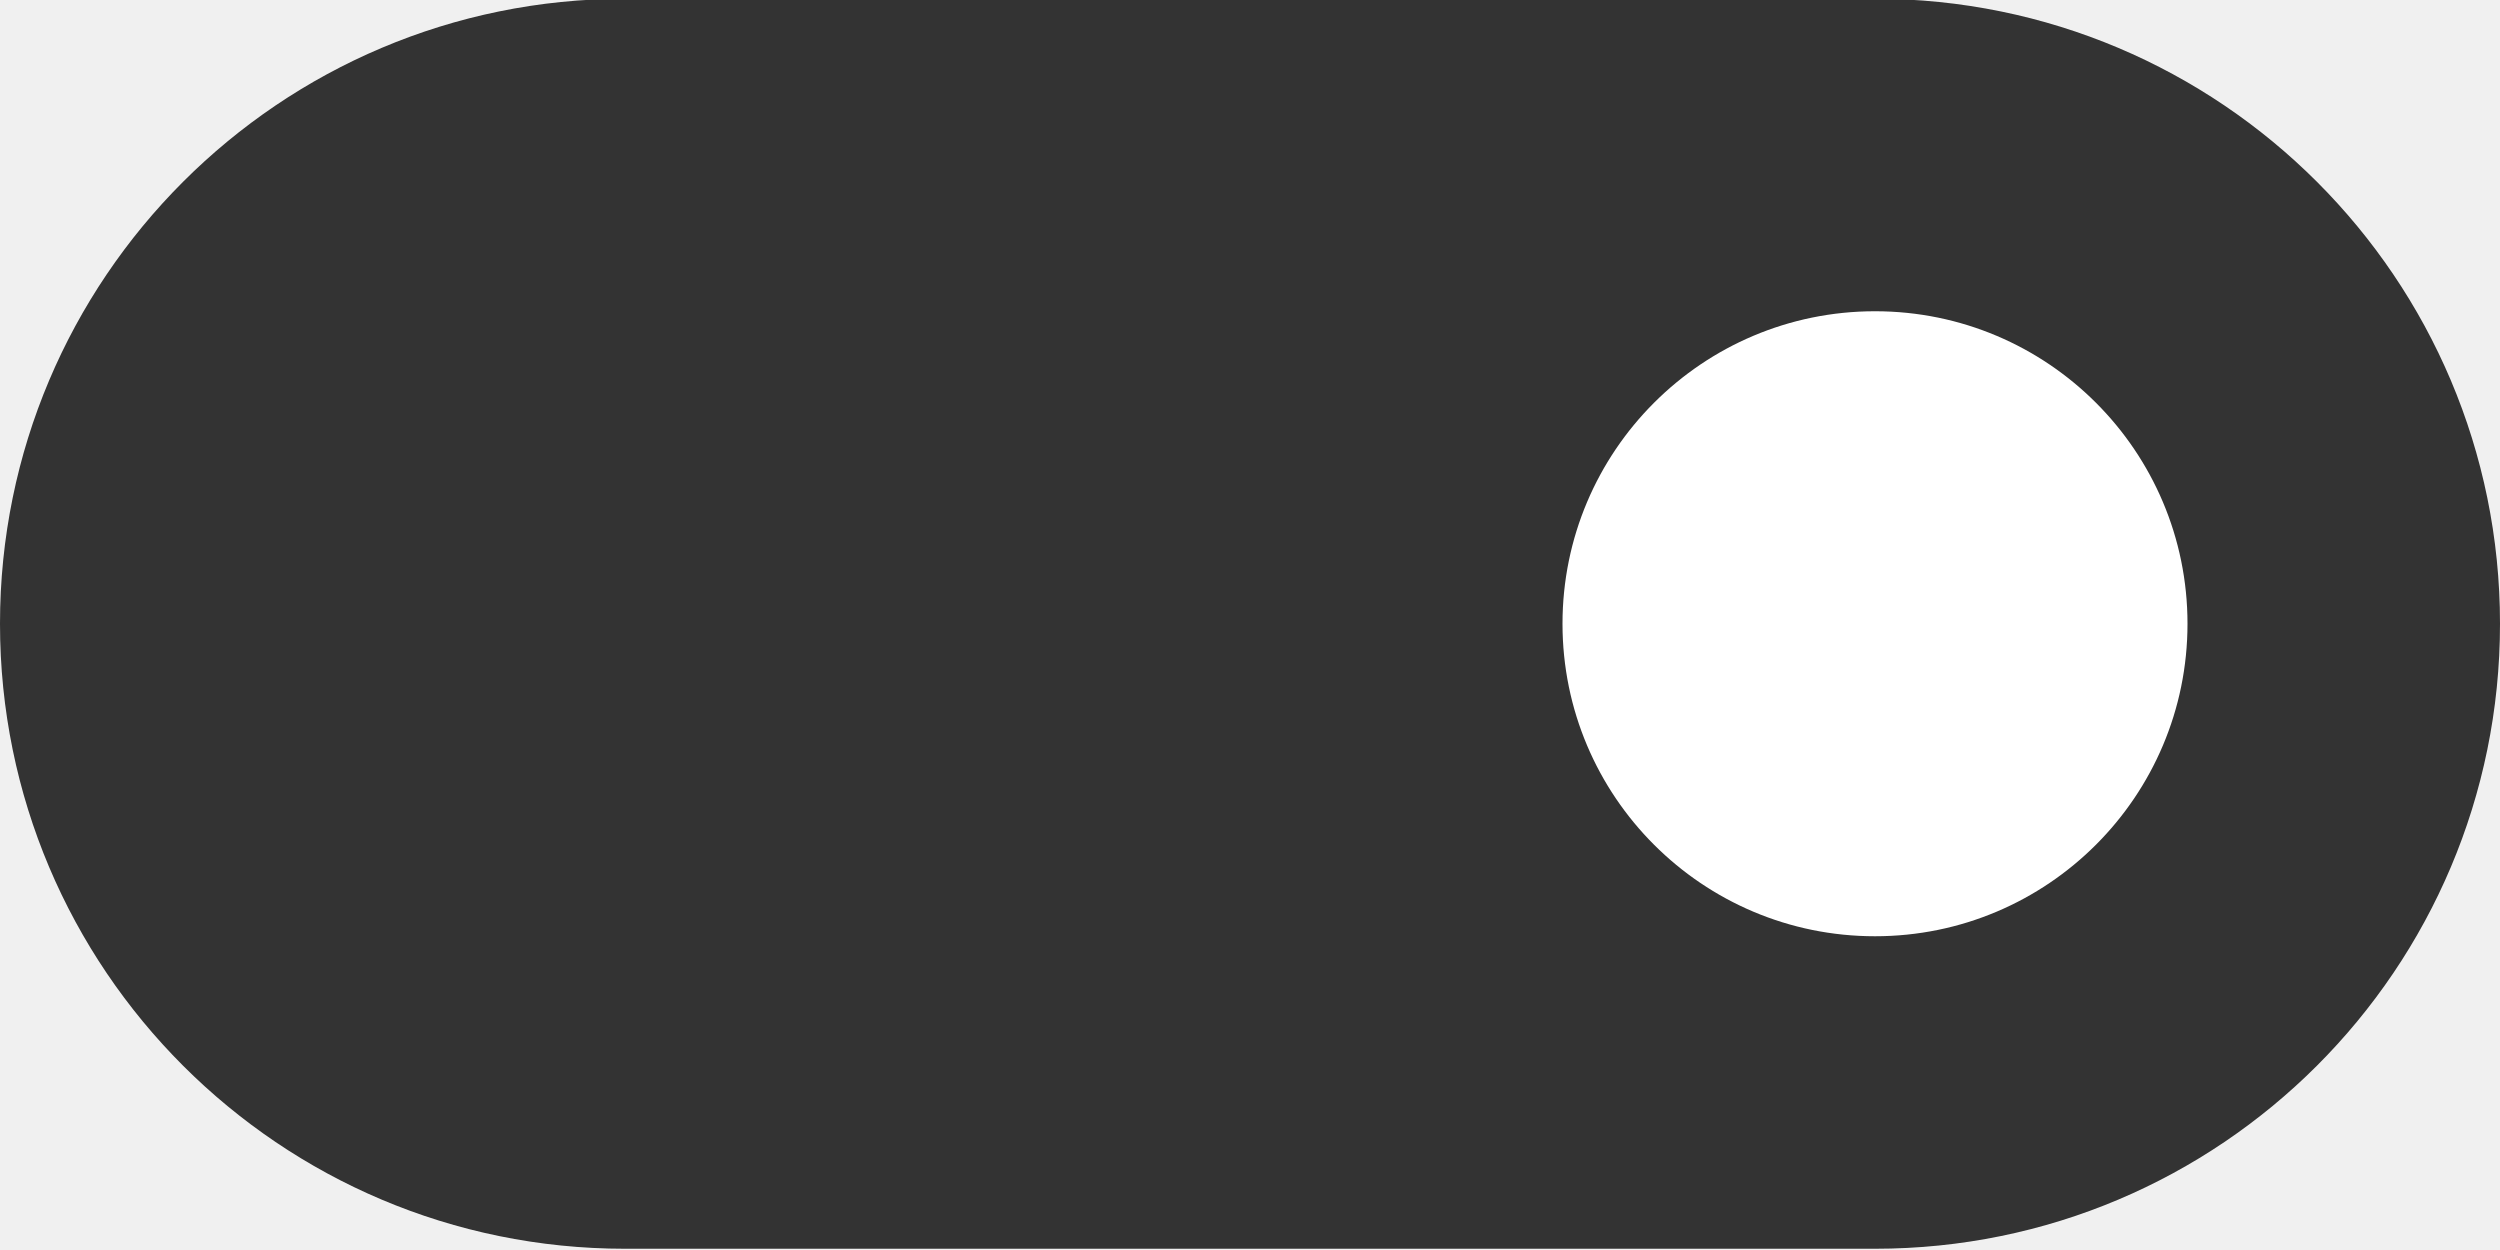
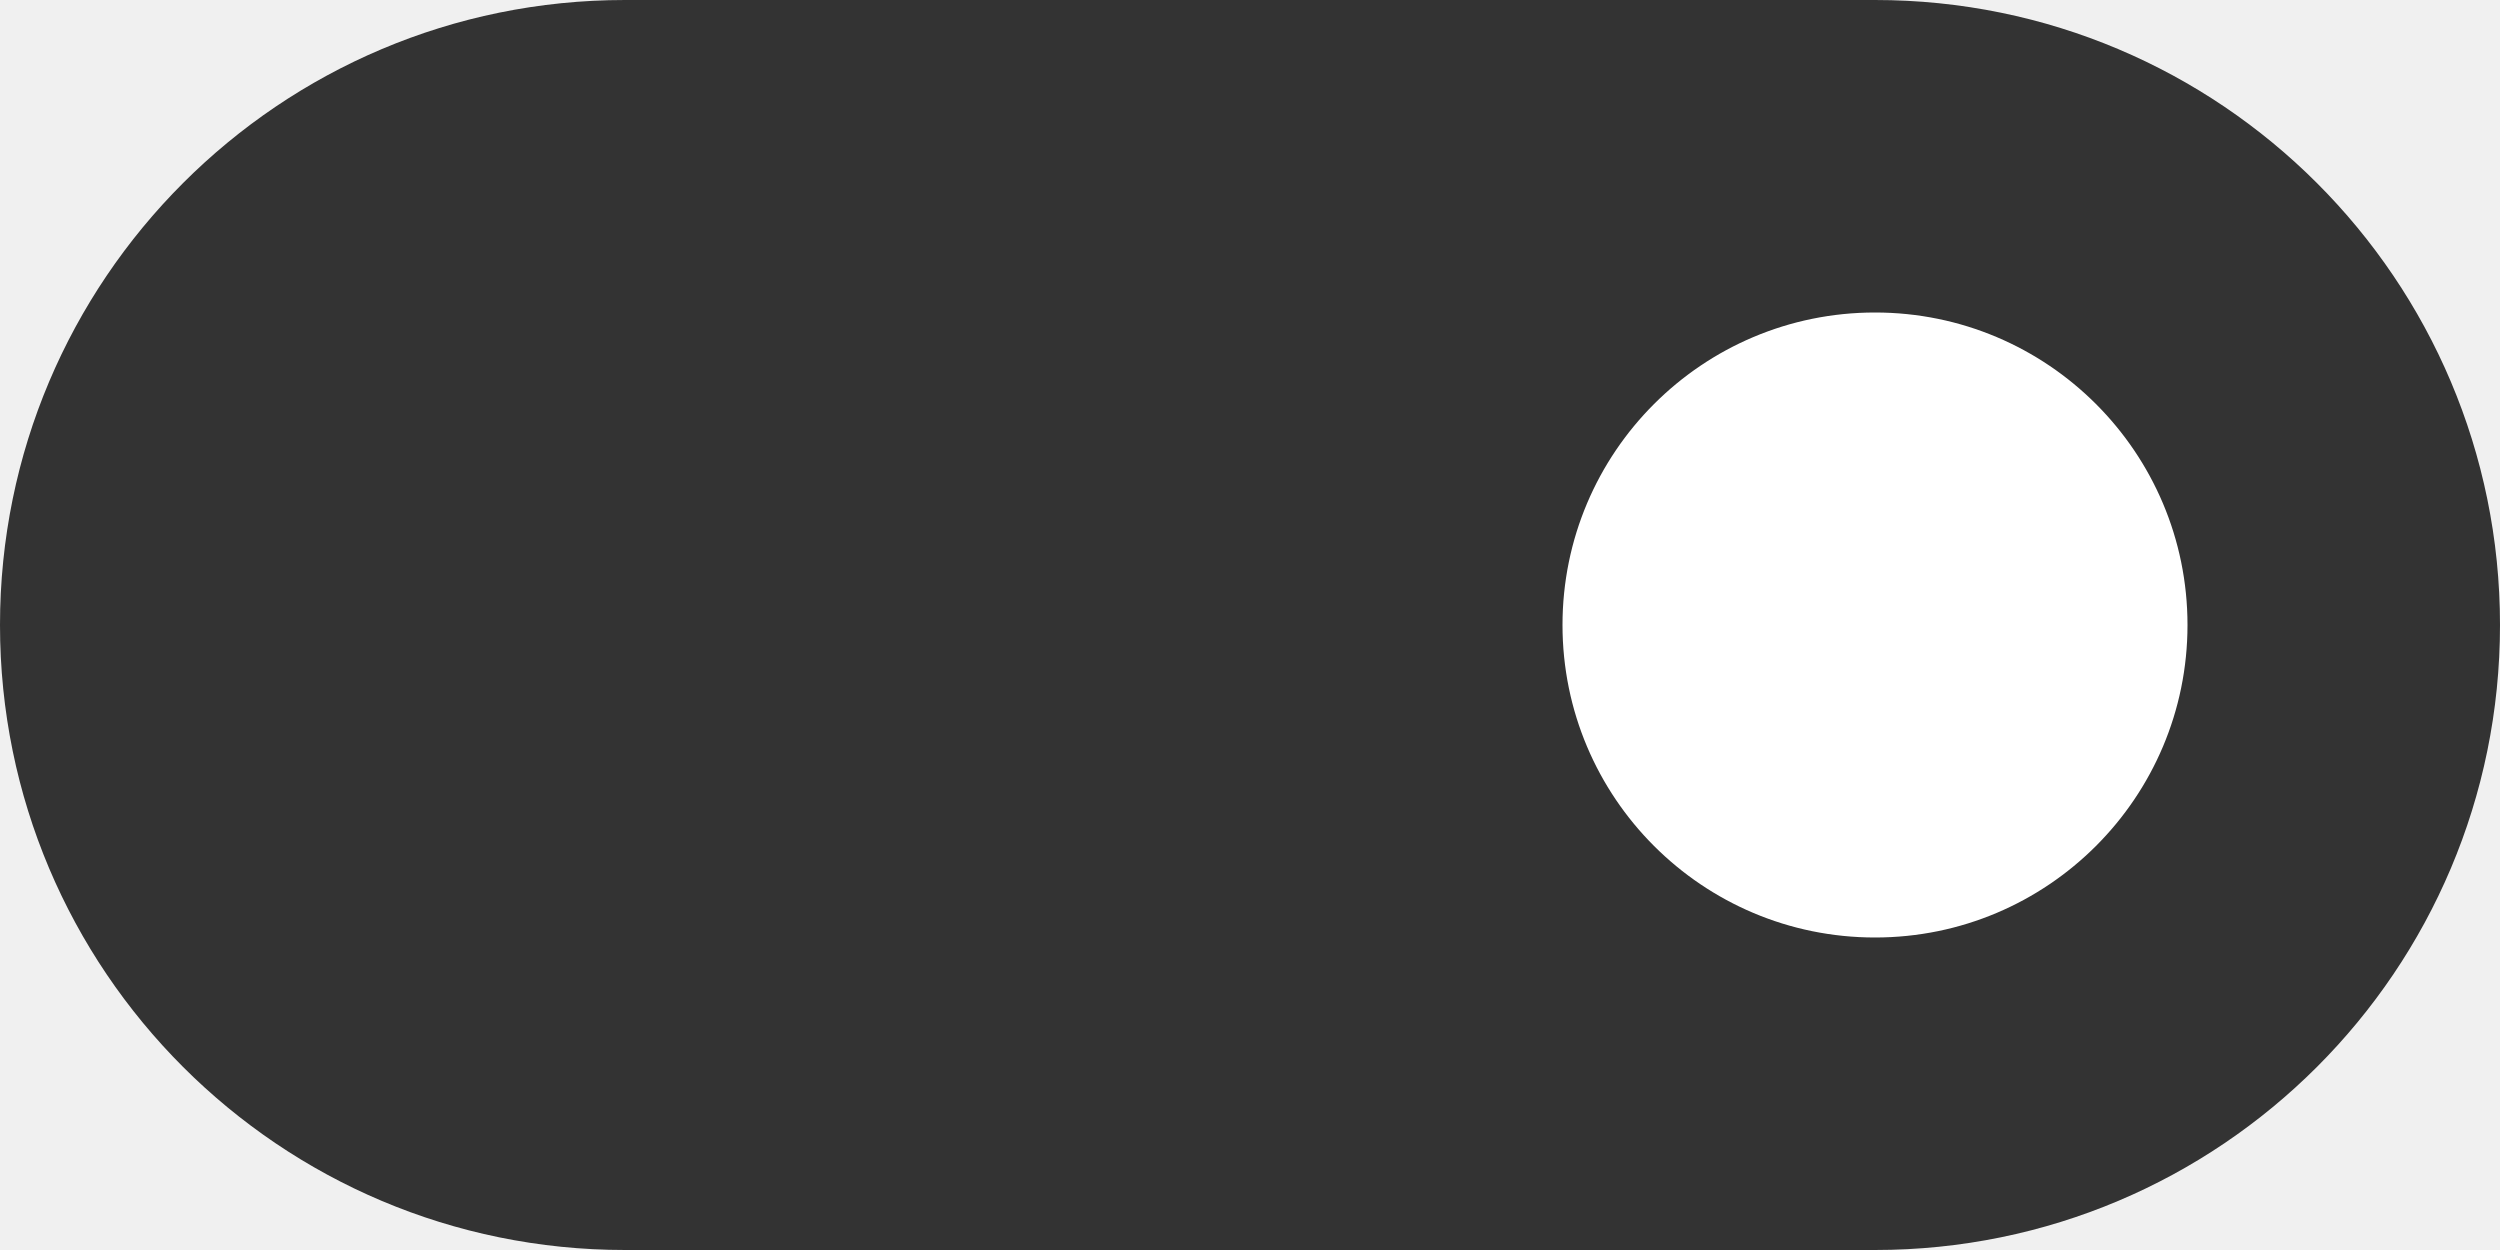
<svg xmlns="http://www.w3.org/2000/svg" width="40" height="20" version="1.1" id="svg6">
  <defs id="defs10" />
-   <rect transform="scale(-1,1)" x="-40" y="-.02" width="40" height="20" rx="10" ry="10" fill="#616161" stroke-width="0" style="paint-order:stroke fill markers;fill:#333333;fill-opacity:1" id="rect2" />
-   <circle cx="30" cy="9.98" r="5" fill="#ffffff" stroke-width="0" style="paint-order:stroke fill markers" id="circle4" />
+   <rect transform="scale(-1,1)" x="-40" y="0" width="40" height="20" rx="10" ry="10" style="fill:#333333" id="rect2" />
+   <circle cx="30" cy="10" r="5" id="circle4" style="fill:#ffffff" />
</svg>
